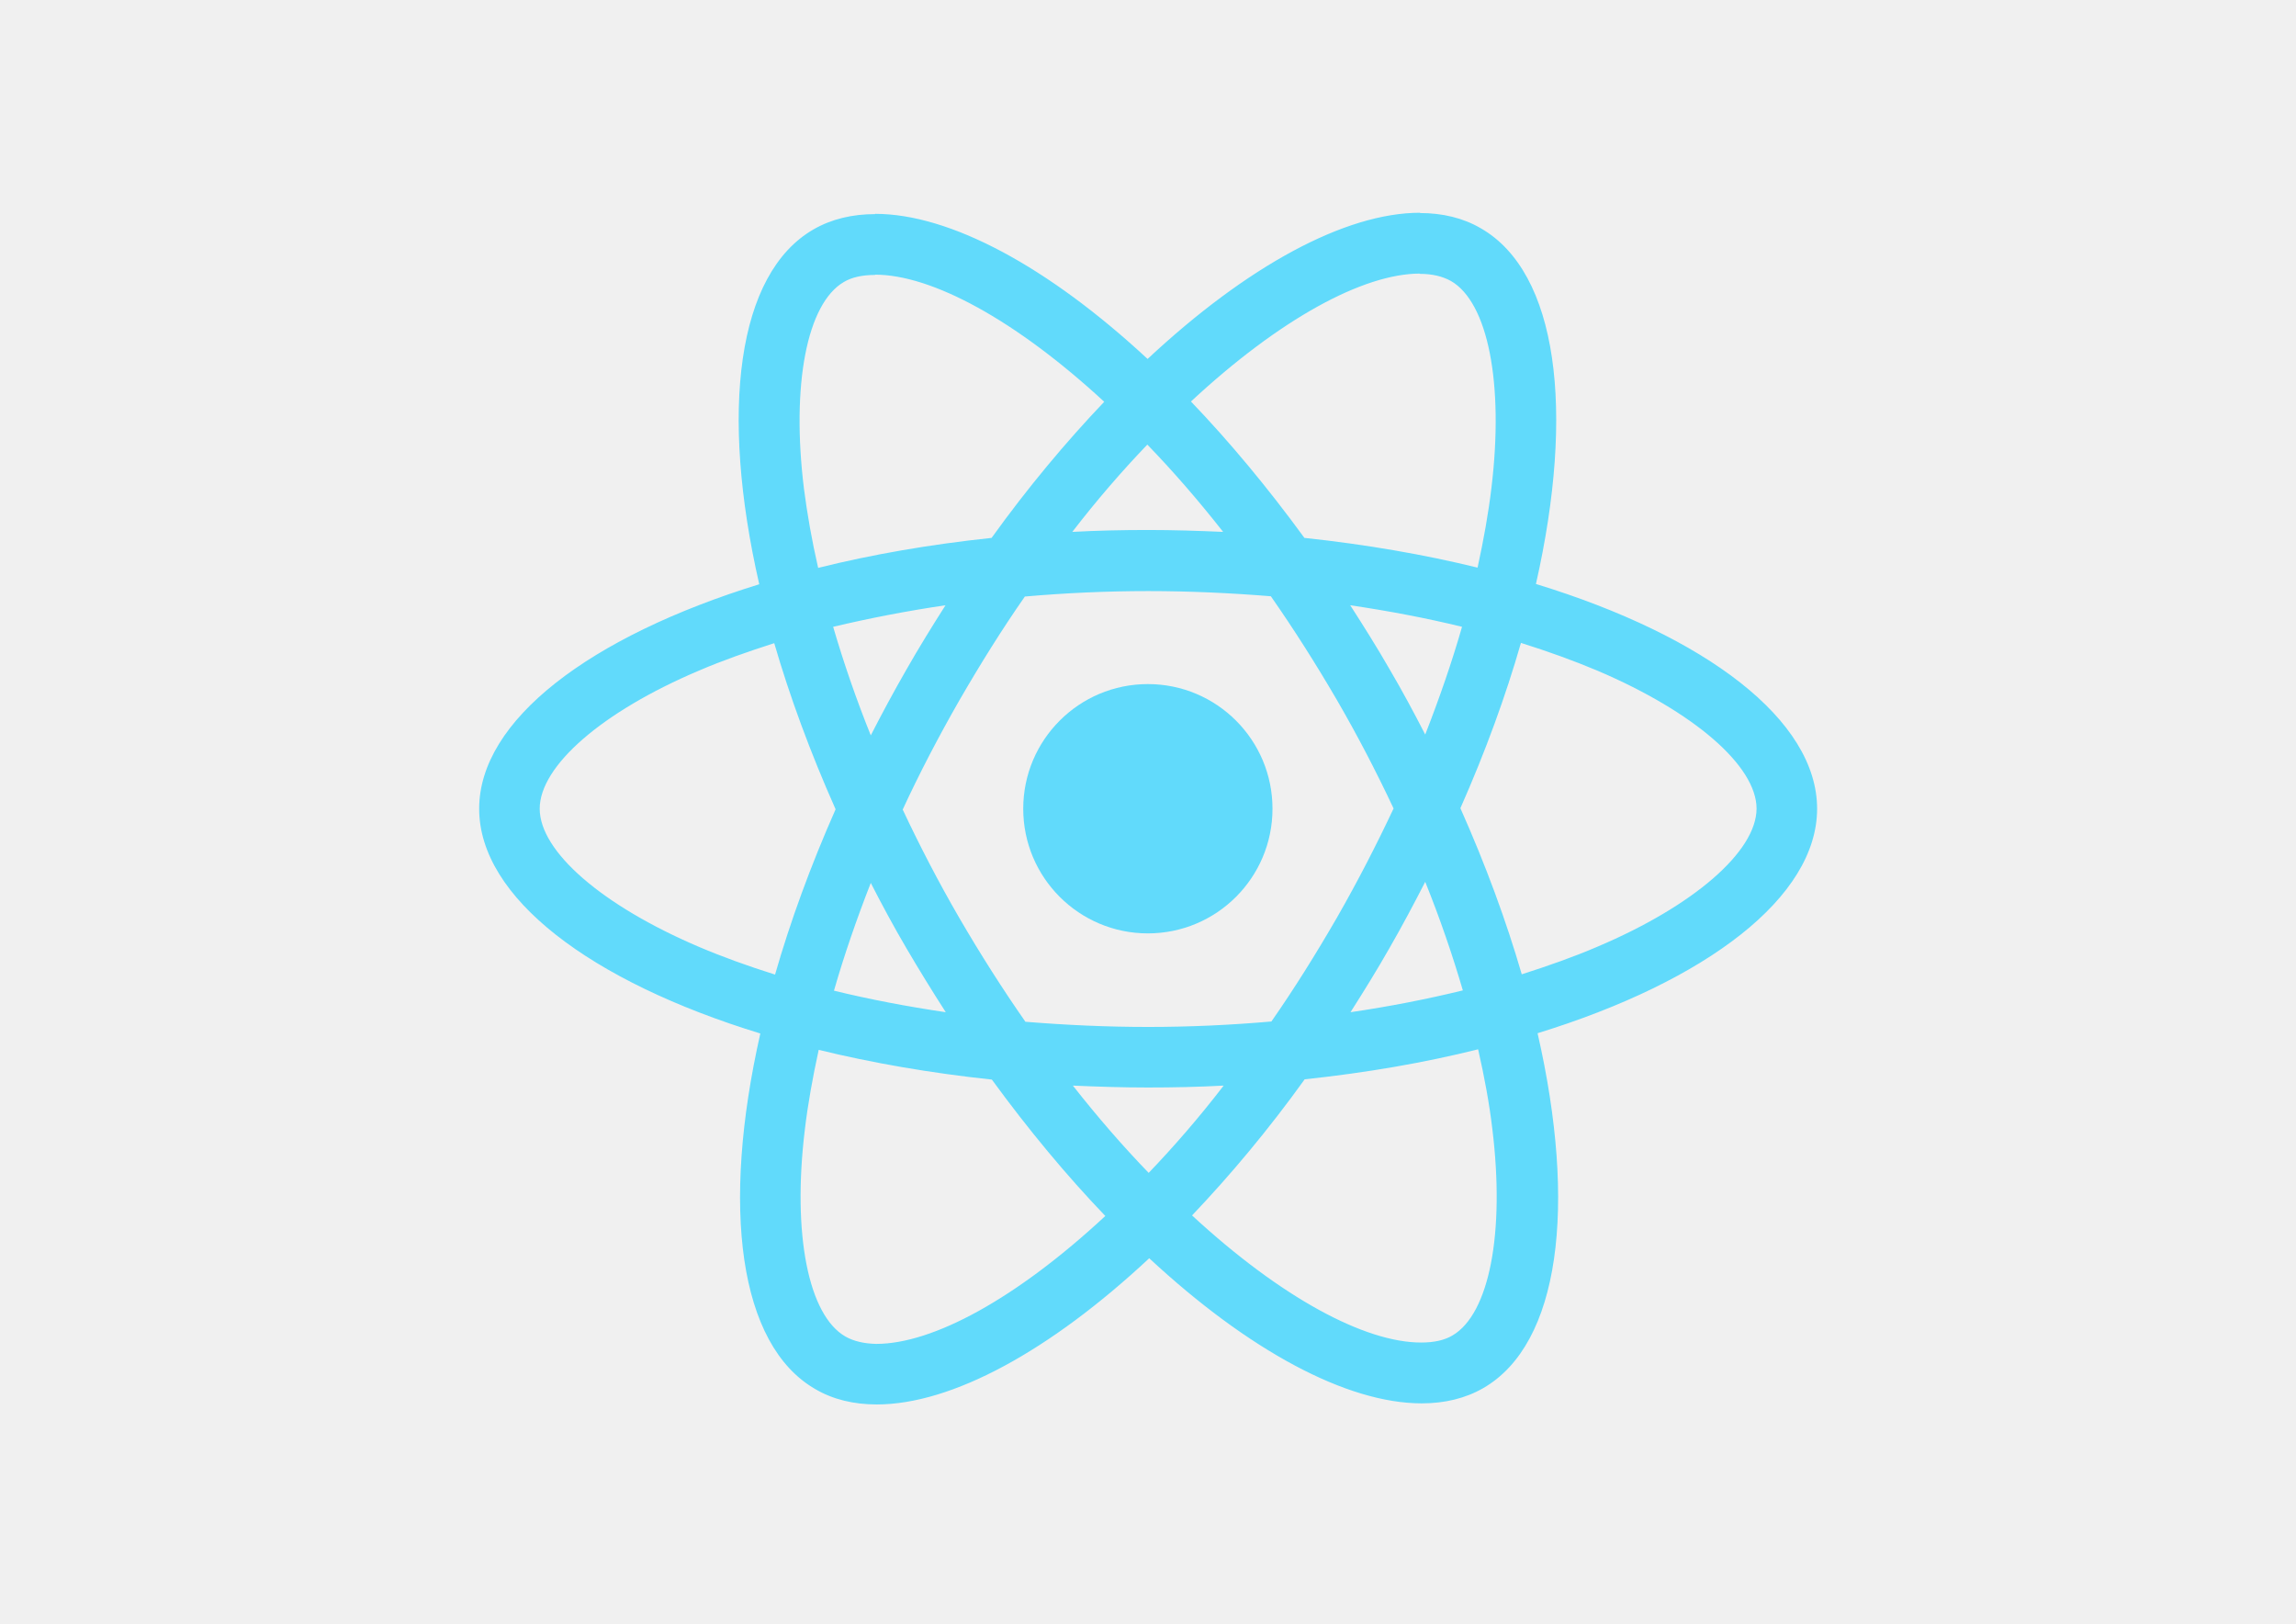
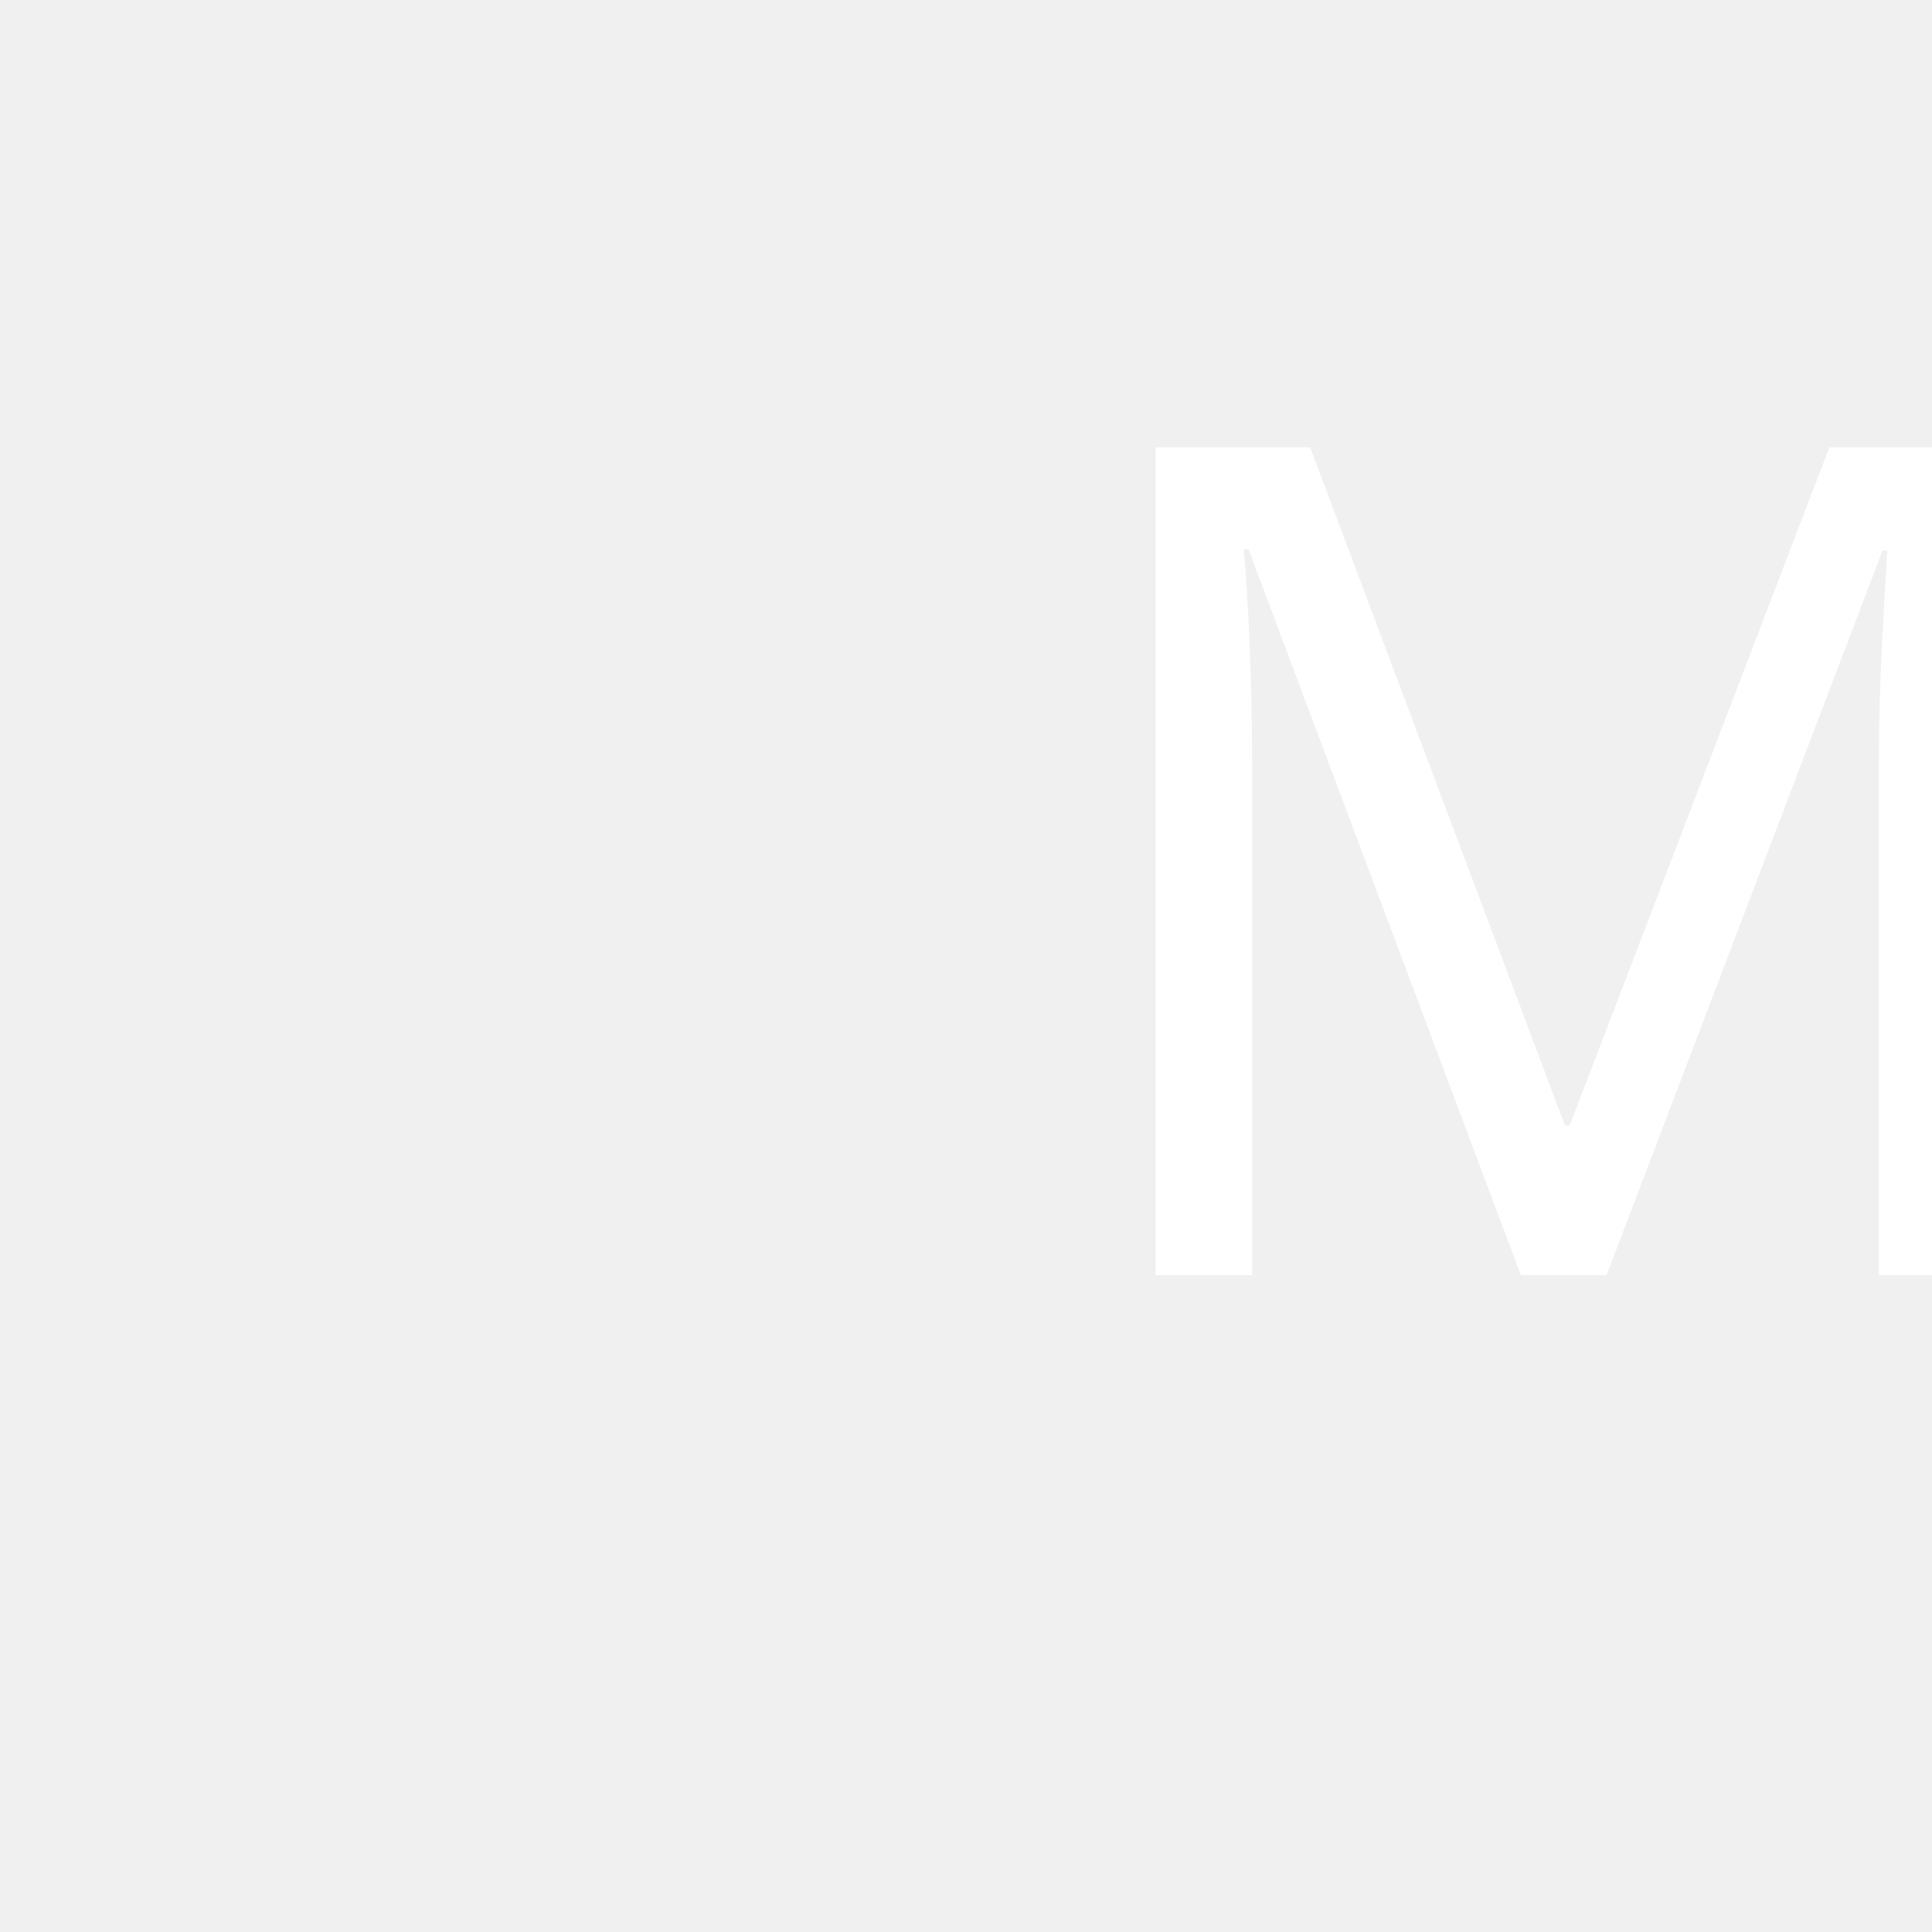
- <svg xmlns="http://www.w3.org/2000/svg" version="1.1" id="Layer_2_1_" x="0px" y="0px" viewBox="0 0 841.9 595.3" enable-background="new 0 0 841.9 595.3" xml:space="preserve">
+ <svg xmlns="http://www.w3.org/2000/svg" width="50" height="50">
  <g>
-     <path fill="#61DAFB" d="M666.3,296.5c0-32.5-40.7-63.3-103.1-82.4c14.4-63.6,8-114.2-20.2-130.4c-6.5-3.8-14.1-5.6-22.4-5.6v22.3   c4.6,0,8.3,0.9,11.4,2.6c13.6,7.8,19.5,37.5,14.9,75.7c-1.1,9.4-2.9,19.3-5.1,29.4c-19.6-4.8-41-8.5-63.5-10.9   c-13.5-18.5-27.5-35.3-41.6-50c32.6-30.3,63.2-46.9,84-46.9l0-22.3c0,0,0,0,0,0c-27.5,0-63.5,19.6-99.9,53.6   c-36.4-33.8-72.4-53.2-99.9-53.2v22.3c20.7,0,51.4,16.5,84,46.6c-14,14.7-28,31.4-41.3,49.9c-22.6,2.4-44,6.1-63.6,11   c-2.3-10-4-19.7-5.2-29c-4.7-38.2,1.1-67.9,14.6-75.8c3-1.8,6.9-2.6,11.5-2.6l0-22.3c0,0,0,0,0,0c-8.4,0-16,1.8-22.6,5.6   c-28.1,16.2-34.4,66.7-19.9,130.1c-62.2,19.2-102.7,49.9-102.7,82.3c0,32.5,40.7,63.3,103.1,82.4c-14.4,63.6-8,114.2,20.2,130.4   c6.5,3.8,14.1,5.6,22.5,5.6c27.5,0,63.5-19.6,99.9-53.6c36.4,33.8,72.4,53.2,99.9,53.2c8.4,0,16-1.8,22.6-5.6   c28.1-16.2,34.4-66.7,19.9-130.1C625.8,359.7,666.3,328.9,666.3,296.5z M536.1,229.8c-3.7,12.9-8.3,26.2-13.5,39.5   c-4.1-8-8.4-16-13.1-24c-4.6-8-9.5-15.8-14.4-23.4C509.3,224,523,226.6,536.1,229.8z M490.3,336.3c-7.8,13.5-15.8,26.3-24.1,38.2   c-14.9,1.3-30,2-45.2,2c-15.1,0-30.2-0.7-45-1.9c-8.3-11.9-16.4-24.6-24.2-38c-7.6-13.1-14.5-26.4-20.8-39.8   c6.2-13.4,13.2-26.8,20.7-39.9c7.8-13.5,15.8-26.3,24.1-38.2c14.9-1.3,30-2,45.2-2c15.1,0,30.2,0.7,45,1.9   c8.3,11.9,16.4,24.6,24.2,38c7.6,13.1,14.5,26.4,20.8,39.8C504.7,309.8,497.8,323.2,490.3,336.3z M522.6,323.3   c5.4,13.4,10,26.8,13.8,39.8c-13.1,3.2-26.9,5.9-41.2,8c4.9-7.7,9.8-15.6,14.4-23.7C514.2,339.4,518.5,331.3,522.6,323.3z    M421.2,430c-9.3-9.6-18.6-20.3-27.8-32c9,0.4,18.2,0.7,27.5,0.7c9.4,0,18.7-0.2,27.8-0.7C439.7,409.7,430.4,420.4,421.2,430z    M346.8,371.1c-14.2-2.1-27.9-4.7-41-7.9c3.7-12.9,8.3-26.2,13.5-39.5c4.1,8,8.4,16,13.1,24C337.1,355.7,341.9,363.5,346.8,371.1z    M420.7,163c9.3,9.6,18.6,20.3,27.8,32c-9-0.4-18.2-0.7-27.5-0.7c-9.4,0-18.7,0.2-27.8,0.7C402.2,183.3,411.5,172.6,420.7,163z    M346.7,221.9c-4.9,7.7-9.8,15.6-14.4,23.7c-4.6,8-8.9,16-13,24c-5.4-13.4-10-26.8-13.8-39.8C318.6,226.7,332.4,224,346.7,221.9z    M256.2,347.1c-35.4-15.1-58.3-34.9-58.3-50.6c0-15.7,22.9-35.6,58.3-50.6c8.6-3.7,18-7,27.7-10.1c5.7,19.6,13.2,40,22.5,60.9   c-9.2,20.8-16.6,41.1-22.2,60.6C274.3,354.2,264.9,350.8,256.2,347.1z M310,490c-13.6-7.8-19.5-37.5-14.9-75.7   c1.1-9.4,2.9-19.3,5.1-29.4c19.6,4.8,41,8.5,63.5,10.9c13.5,18.5,27.5,35.3,41.6,50c-32.6,30.3-63.2,46.9-84,46.9   C316.8,492.6,313,491.7,310,490z M547.2,413.8c4.7,38.2-1.1,67.9-14.6,75.8c-3,1.8-6.9,2.6-11.5,2.6c-20.7,0-51.4-16.5-84-46.6   c14-14.7,28-31.4,41.3-49.9c22.6-2.4,44-6.1,63.6-11C544.3,394.8,546.1,404.5,547.2,413.8z M585.7,347.1c-8.6,3.7-18,7-27.7,10.1   c-5.7-19.6-13.2-40-22.5-60.9c9.2-20.8,16.6-41.1,22.2-60.6c9.9,3.1,19.3,6.5,28.1,10.2c35.4,15.1,58.3,34.9,58.3,50.6   C644,312.2,621.1,332.1,585.7,347.1z" />
-     <polygon fill="#61DAFB" points="320.8,78.4 320.8,78.4 320.8,78.4  " />
-     <circle fill="#61DAFB" cx="420.9" cy="296.5" r="45.7" />
-     <polygon fill="#61DAFB" points="520.5,78.1 520.5,78.1 520.5,78.1  " />
+     <g id="svg_6">
+       <text fill="#FFFFFF" x="40" y="27" id="svg_1" stroke-width="0" font-size="50" font-family="'Rounded Mplus 1c ExtraBold'" text-anchor="start" xml:space="preserve" stroke="#dbdb2b" transform="matrix(1.88167 0 0 1.69565 -470.349 -164.826)" font-weight="normal" font-style="normal">NLingo</text>
+       <text fill="#FFFFFF" stroke="#dbdb2b" x="27" y="33" id="svg_5" font-size="30" font-family="'Rounded Mplus 1c Medium'" text-anchor="start" xml:space="preserve" font-weight="normal" font-style="normal" stroke-width="0" stroke-dasharray="5,2,2,2,2,2" filter="url(#svg_5_blur)">Manage all your snippet at one place</text>
+     </g>
  </g>
+   <defs>
+     <filter id="svg_5_blur">
+       <feGaussianBlur in="SourceGraphic" stdDeviation="0" />
+     </filter>
+   </defs>
</svg>
